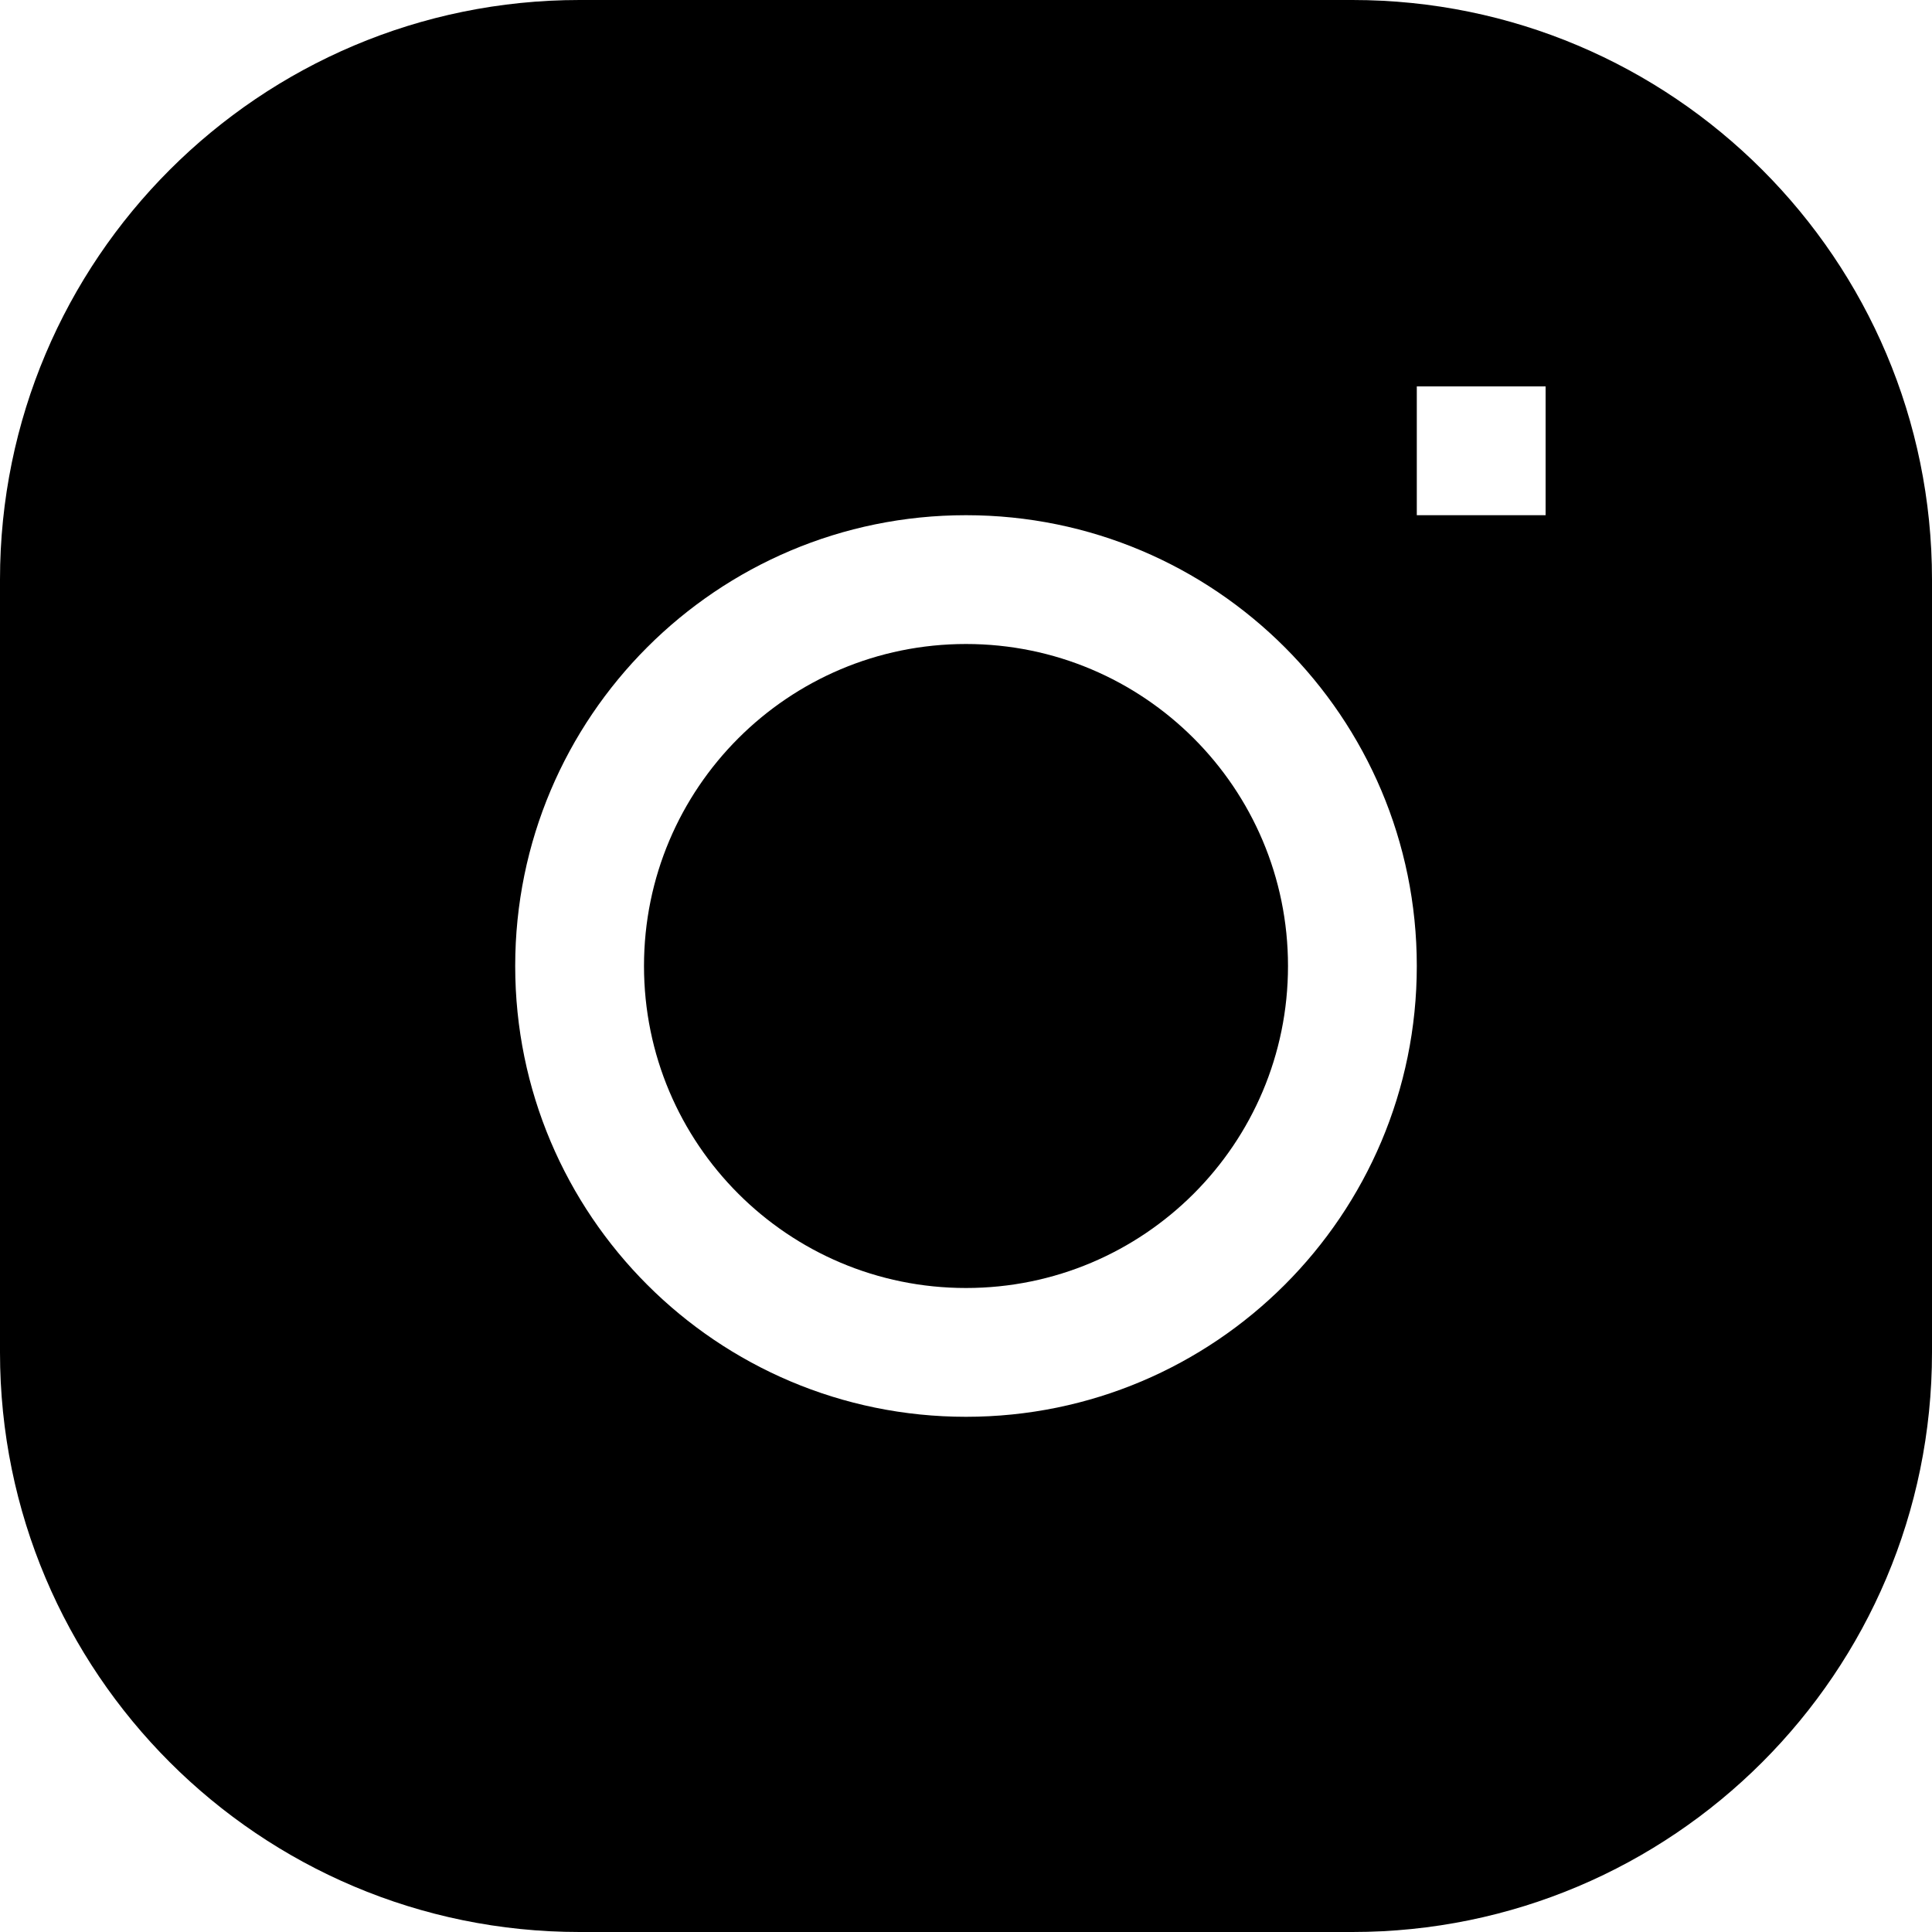
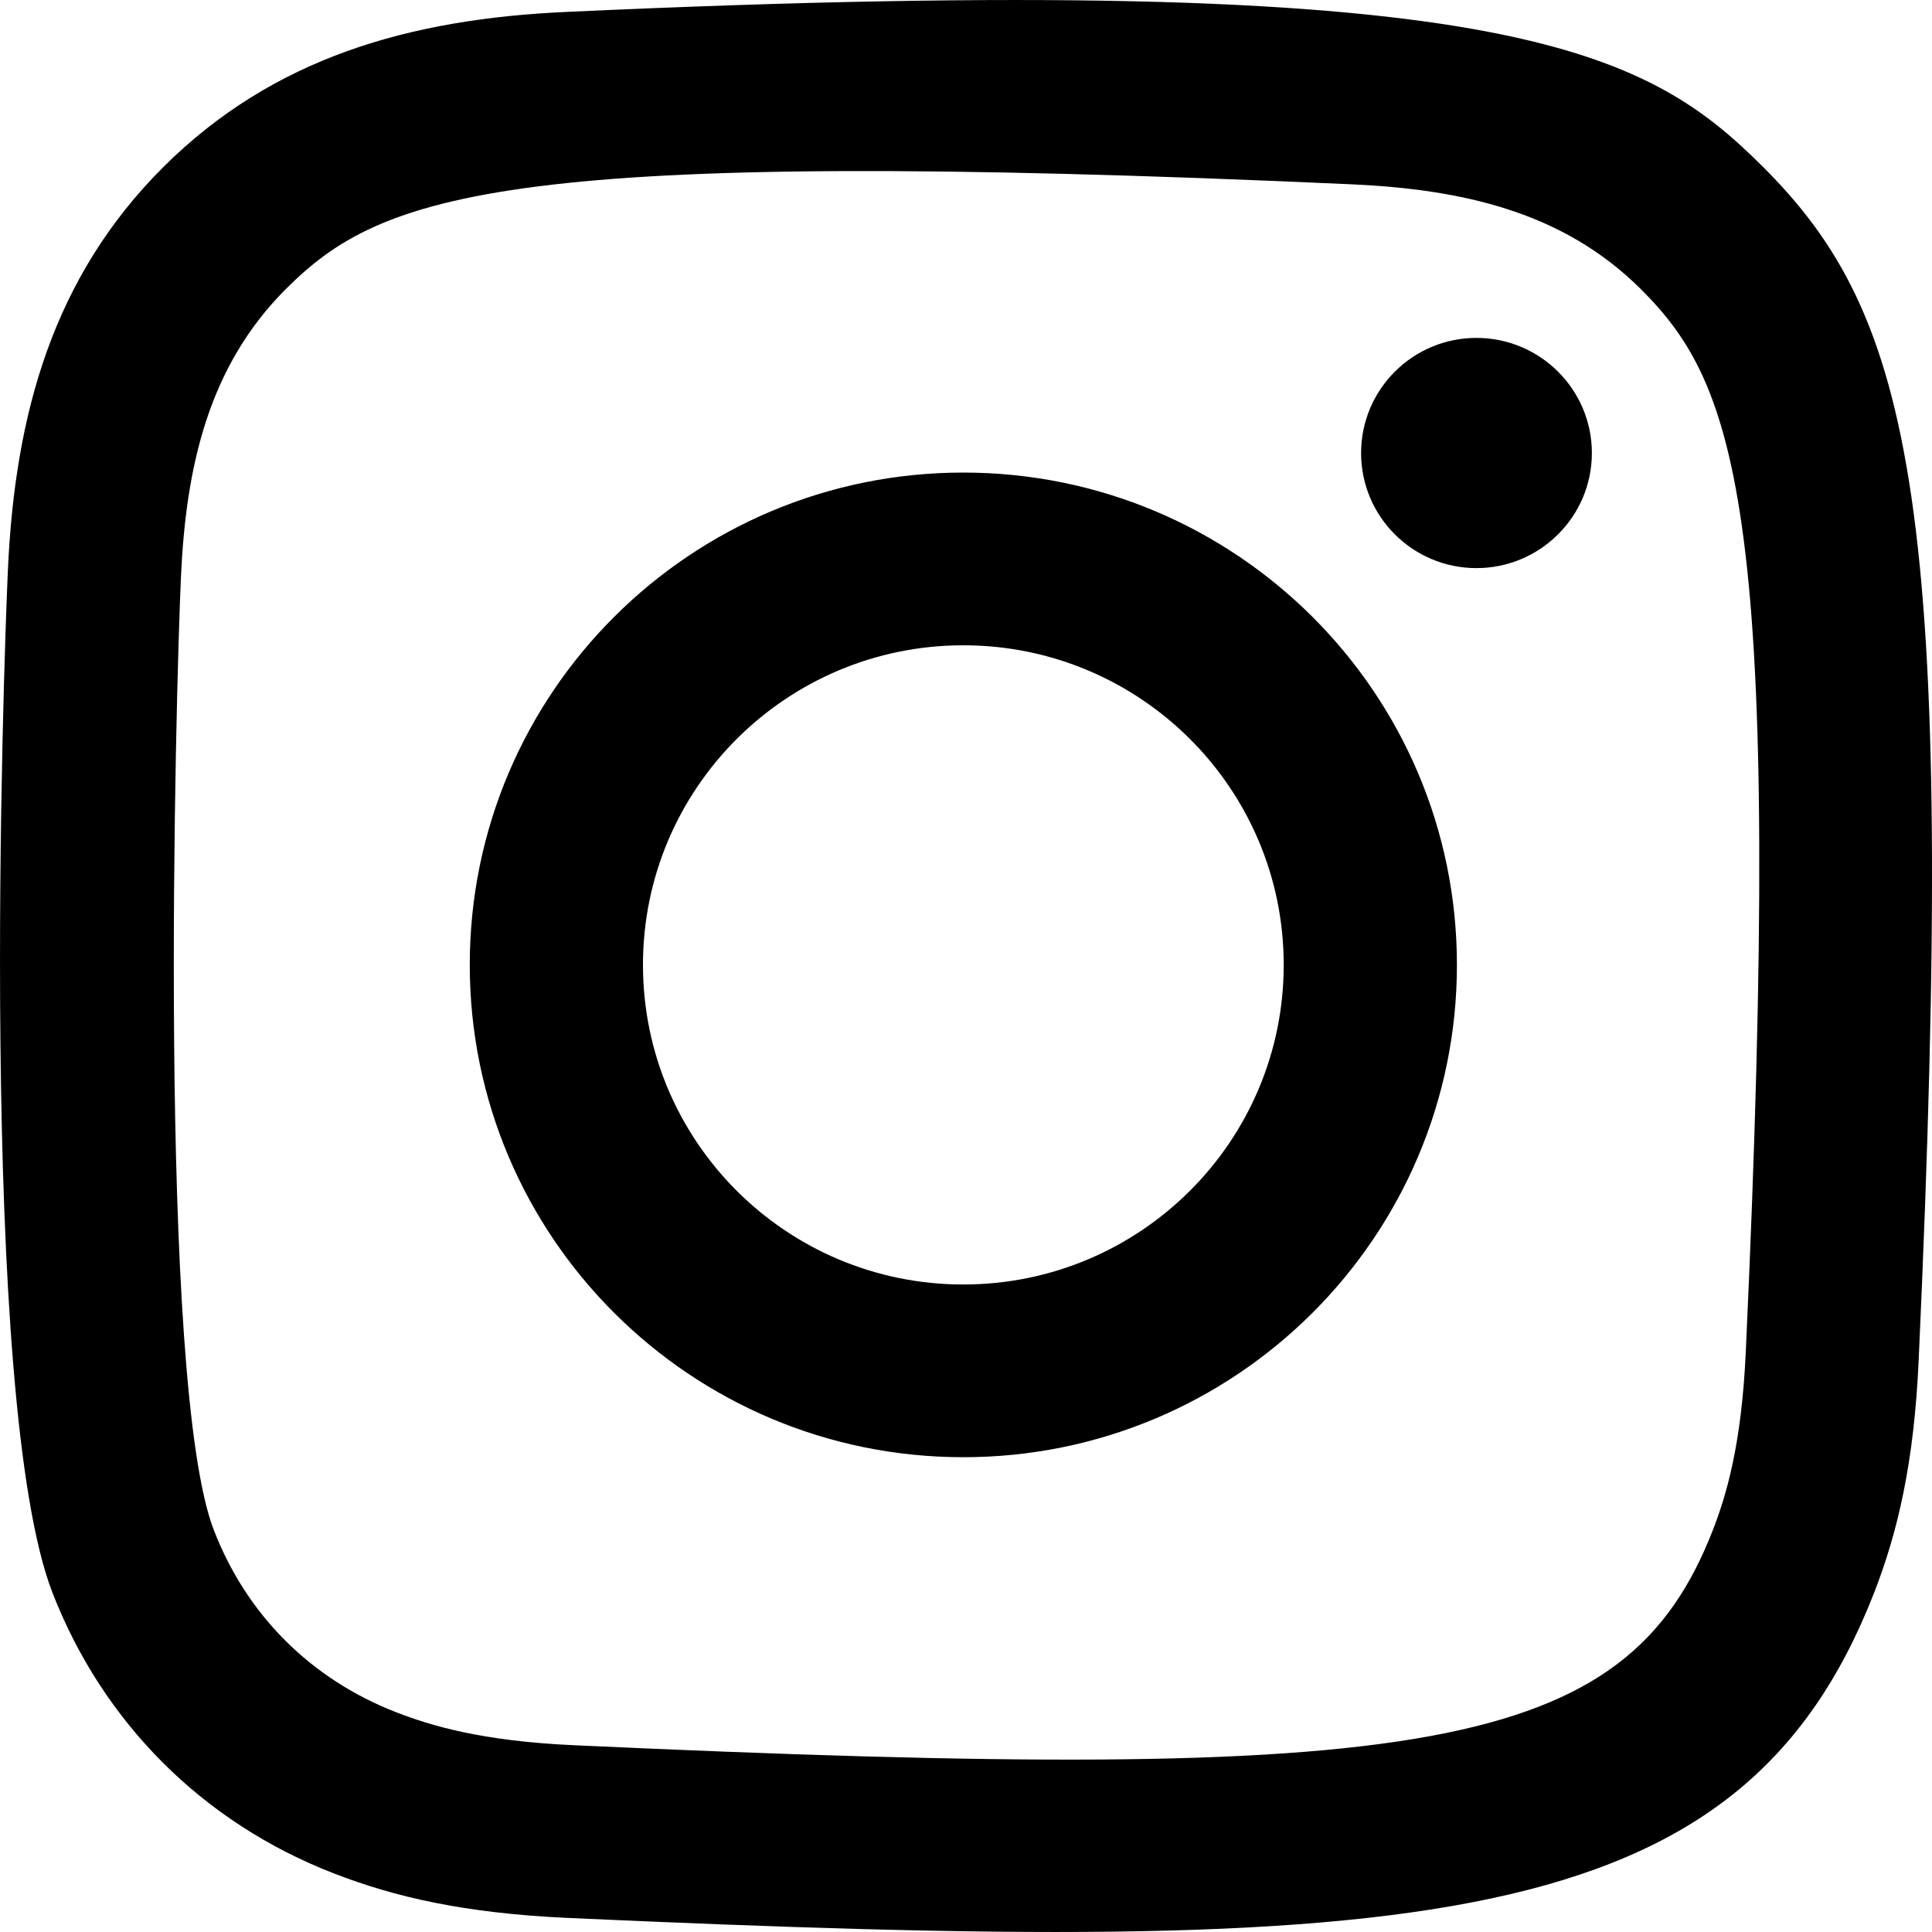
- <svg xmlns="http://www.w3.org/2000/svg" width="800px" height="800px" viewBox="0 0 15 15" fill="none">
-   <path d="M7.5 5C6.119 5 5 6.119 5 7.5C5 8.881 6.119 10 7.5 10C8.881 10 10 8.881 10 7.5C10 6.119 8.881 5 7.5 5Z" fill="#000000" />
-   <path fill-rule="evenodd" clip-rule="evenodd" d="M4.5 0C2.015 0 0 2.015 0 4.5V10.5C0 12.985 2.015 15 4.5 15H10.5C12.985 15 15 12.985 15 10.5V4.5C15 2.015 12.985 0 10.5 0H4.5ZM4 7.5C4 5.567 5.567 4 7.5 4C9.433 4 11 5.567 11 7.5C11 9.433 9.433 11 7.5 11C5.567 11 4 9.433 4 7.5ZM11 4H12V3H11V4Z" fill="#000000" />
+ <svg xmlns="http://www.w3.org/2000/svg" width="800px" height="800px" viewBox="0 0 20 20" version="1.1">
+   <defs>
+ 
+ </defs>
+   <g id="Page-1" stroke="none" stroke-width="1" fill="none" fill-rule="evenodd">
+     <g id="Dribbble-Light-Preview" transform="translate(-340, -7439)" fill="#000000">
+       <g id="icons" transform="translate(56, 160)">
+         <path d="M289.87,7279.123 C288.242,7279.196 286.831,7279.594 285.691,7280.729 C284.548,7281.869 284.155,7283.286 284.082,7284.897 C284.036,7285.902 283.768,7293.498 284.544,7295.49 C285.068,7296.834 286.098,7297.867 287.455,7298.393 C288.088,7298.639 288.81,7298.805 289.87,7298.854 C298.73,7299.255 302.015,7299.037 303.4,7295.49 C303.646,7294.859 303.815,7294.137 303.862,7293.08 C304.267,7284.197 303.796,7282.271 302.252,7280.729 C301.027,7279.507 299.586,7278.675 289.87,7279.123 M289.951,7297.067 C288.981,7297.024 288.455,7296.862 288.103,7296.726 C287.22,7296.383 286.556,7295.722 286.215,7294.843 C285.624,7293.329 285.82,7286.14 285.873,7284.977 C285.924,7283.837 286.155,7282.796 286.959,7281.992 C287.954,7281 289.24,7280.513 297.993,7280.908 C299.135,7280.96 300.179,7281.19 300.985,7281.992 C301.98,7282.985 302.474,7284.28 302.072,7293 C302.028,7293.968 301.866,7294.493 301.73,7294.843 C300.829,7297.151 298.757,7297.471 289.951,7297.067 M298.09,7283.69 C298.09,7284.347 298.624,7284.881 299.284,7284.881 C299.943,7284.881 300.479,7284.347 300.479,7283.69 C300.479,7283.032 299.943,7282.498 299.284,7282.498 C298.624,7282.498 298.09,7283.032 298.09,7283.69 M288.863,7288.988 C288.863,7291.803 291.15,7294.085 293.972,7294.085 C296.794,7294.085 299.082,7291.803 299.082,7288.988 C299.082,7286.173 296.794,7283.892 293.972,7283.892 C291.15,7283.892 288.863,7286.173 288.863,7288.988 M290.656,7288.988 C290.656,7287.162 292.14,7285.68 293.972,7285.68 C295.804,7285.68 297.289,7287.162 297.289,7288.988 C297.289,7290.815 295.804,7292.297 293.972,7292.297 C292.14,7292.297 290.656,7290.815 290.656,7288.988" id="instagram-[#167]">
+ 
+ </path>
+       </g>
+     </g>
+   </g>
</svg>
